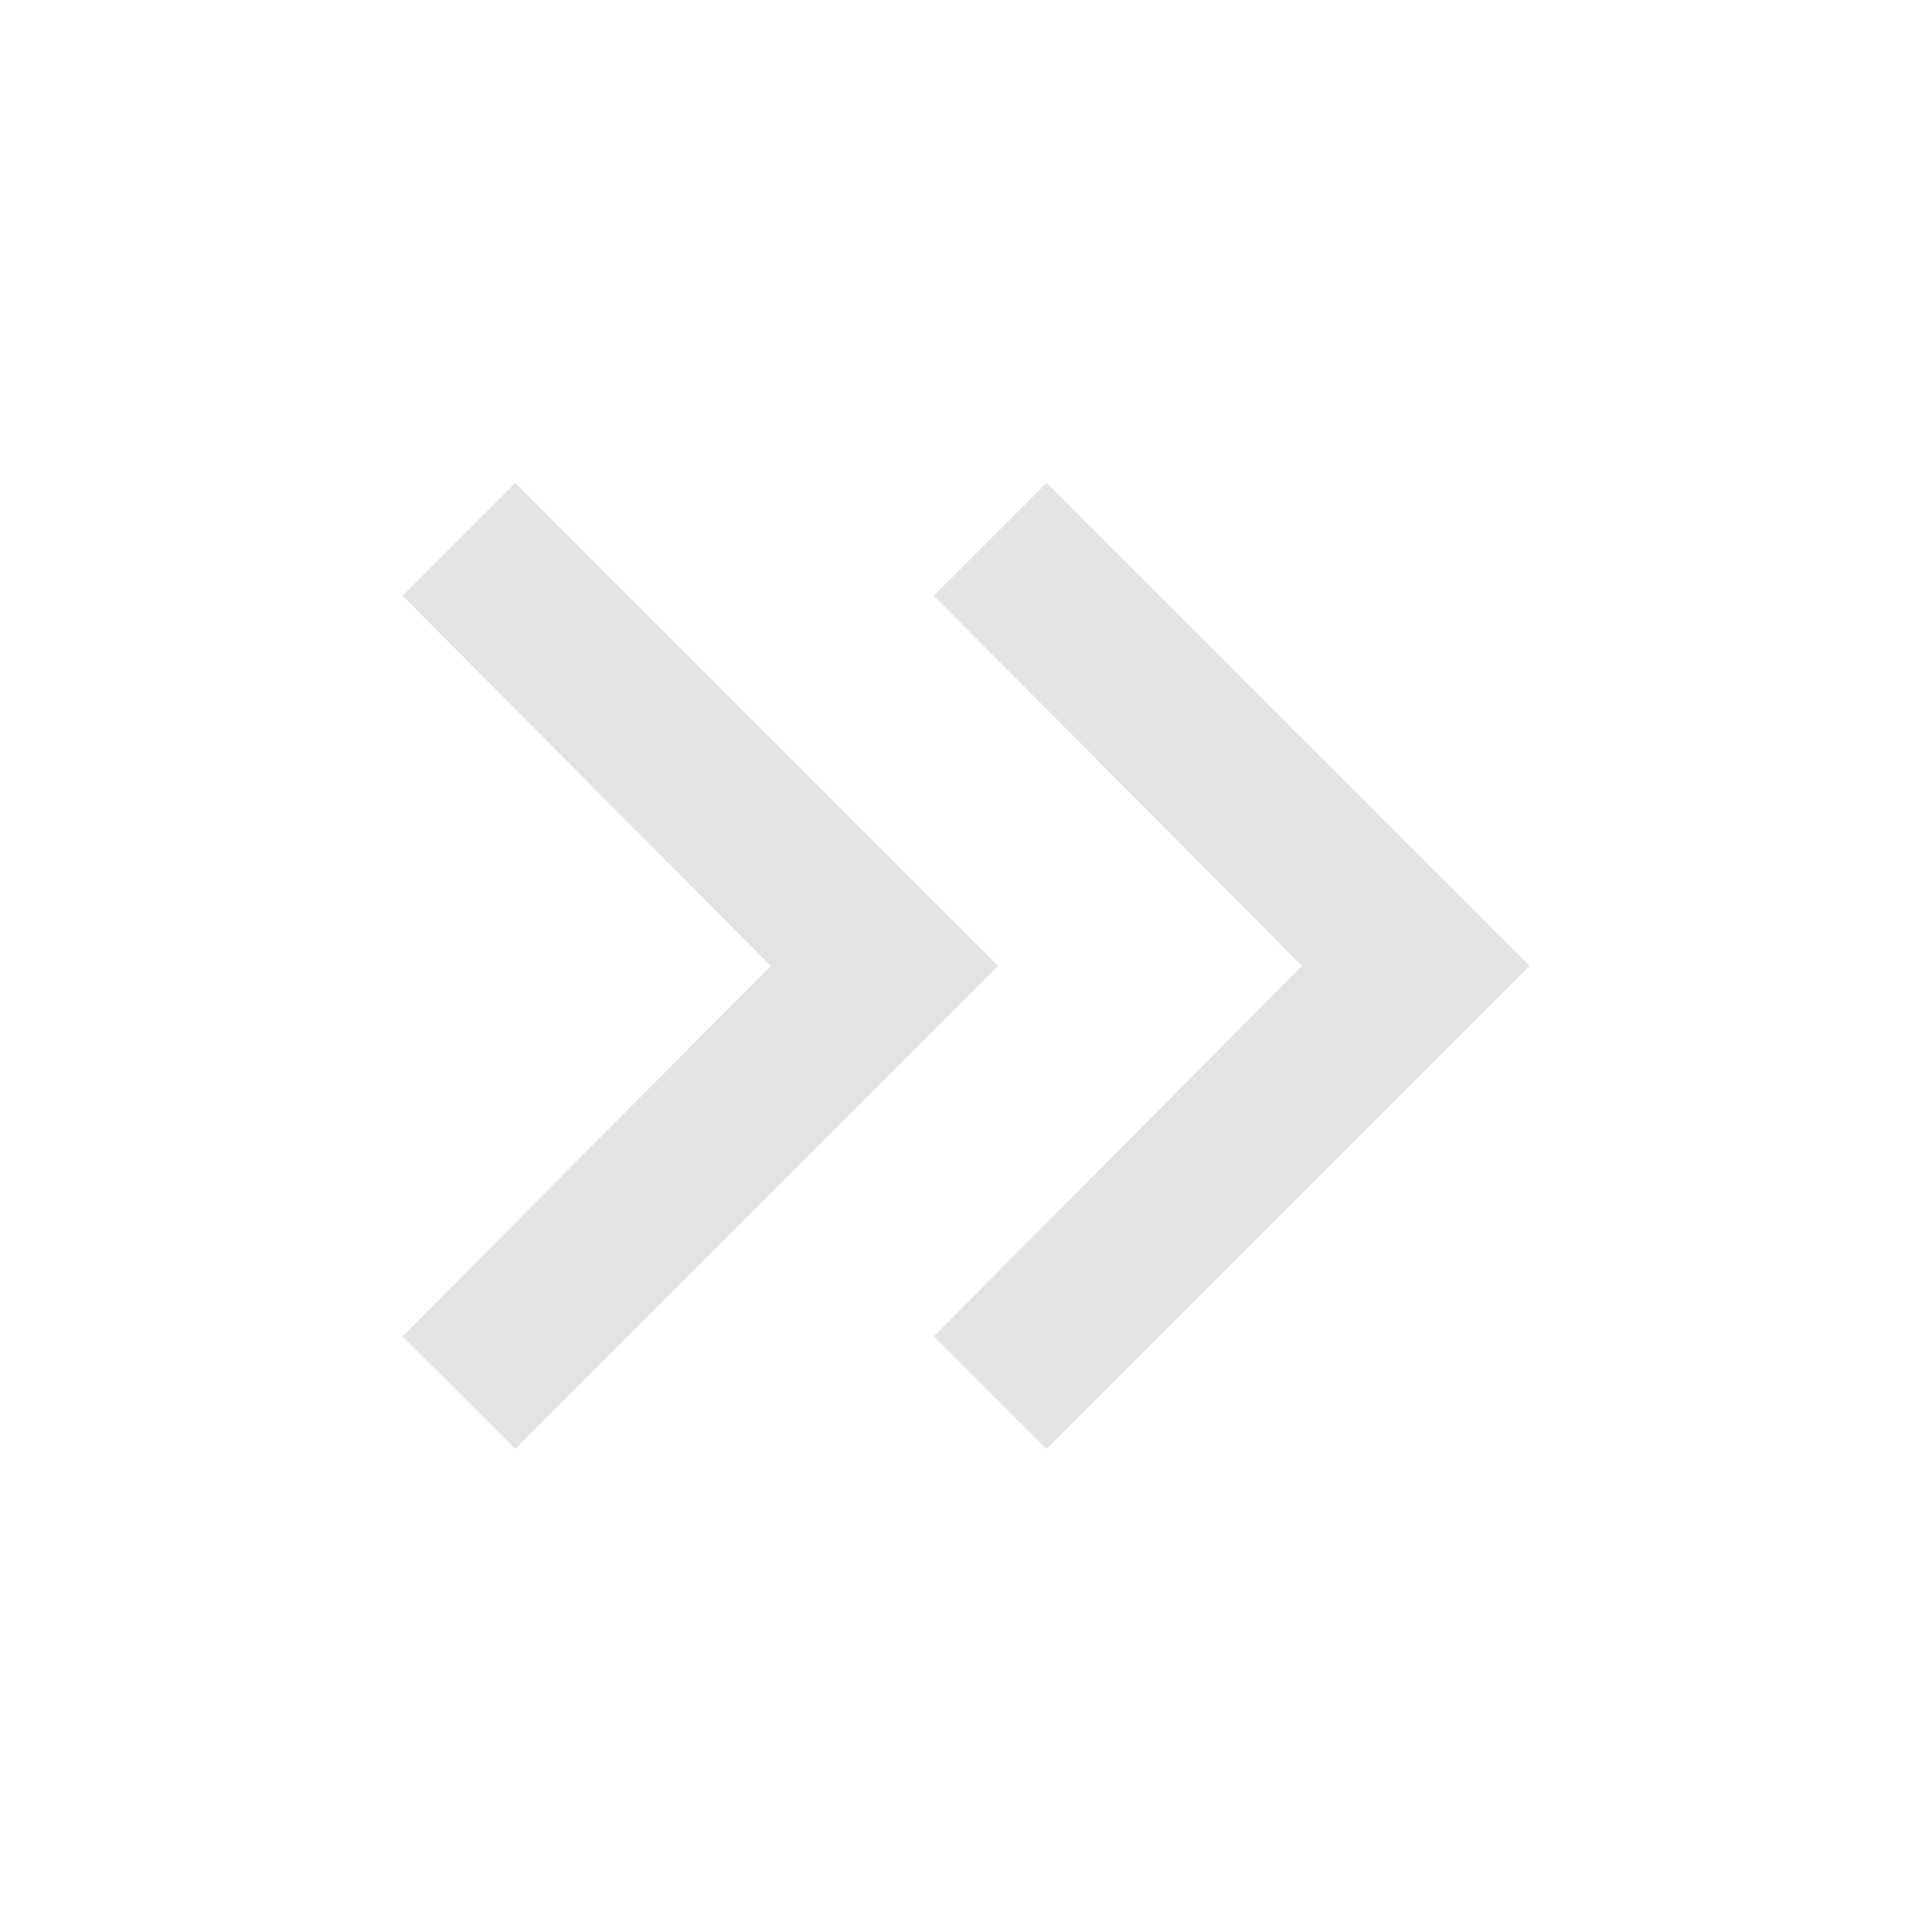
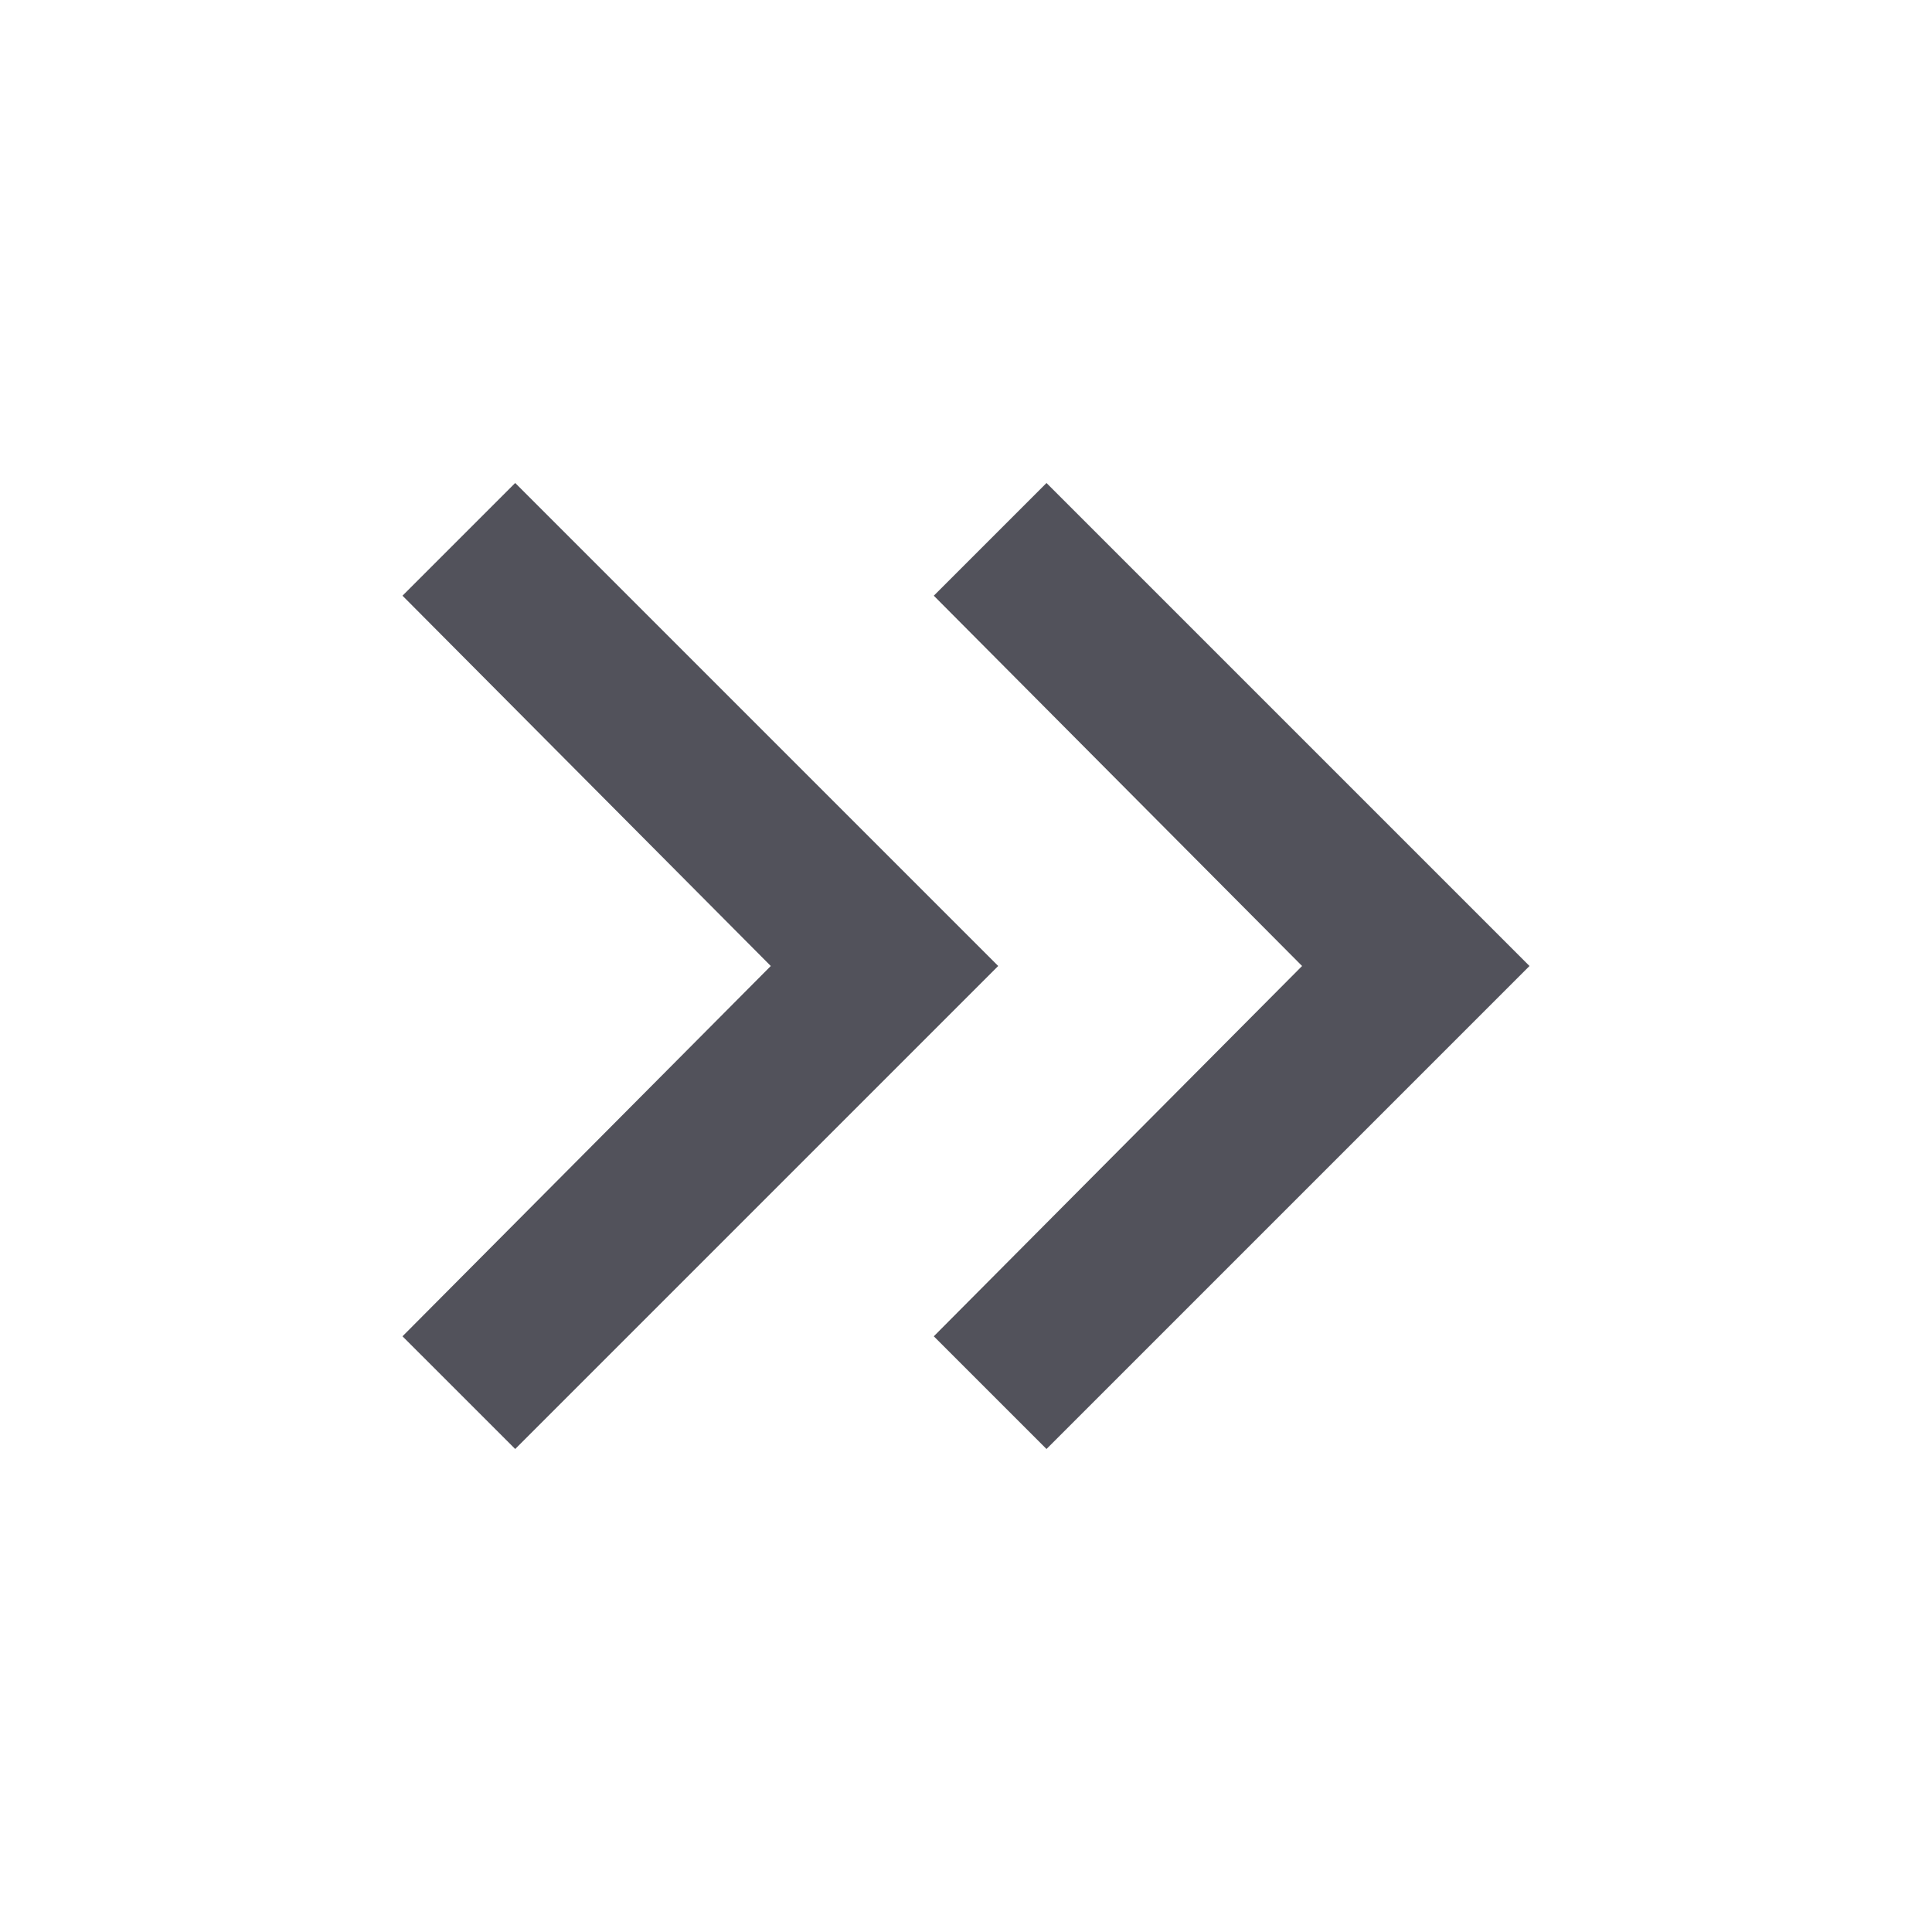
- <svg xmlns="http://www.w3.org/2000/svg" height="24px" viewBox="0 -960 960 960" width="24px" fill="#e3e3e3">
+ <svg xmlns="http://www.w3.org/2000/svg" height="24px" viewBox="0 -960 960 960" width="24px" fill="#52525b">
  <path d="M383-480 200-664l56-56 240 240-240 240-56-56 183-184Zm264 0L464-664l56-56 240 240-240 240-56-56 183-184Z" />
</svg>
